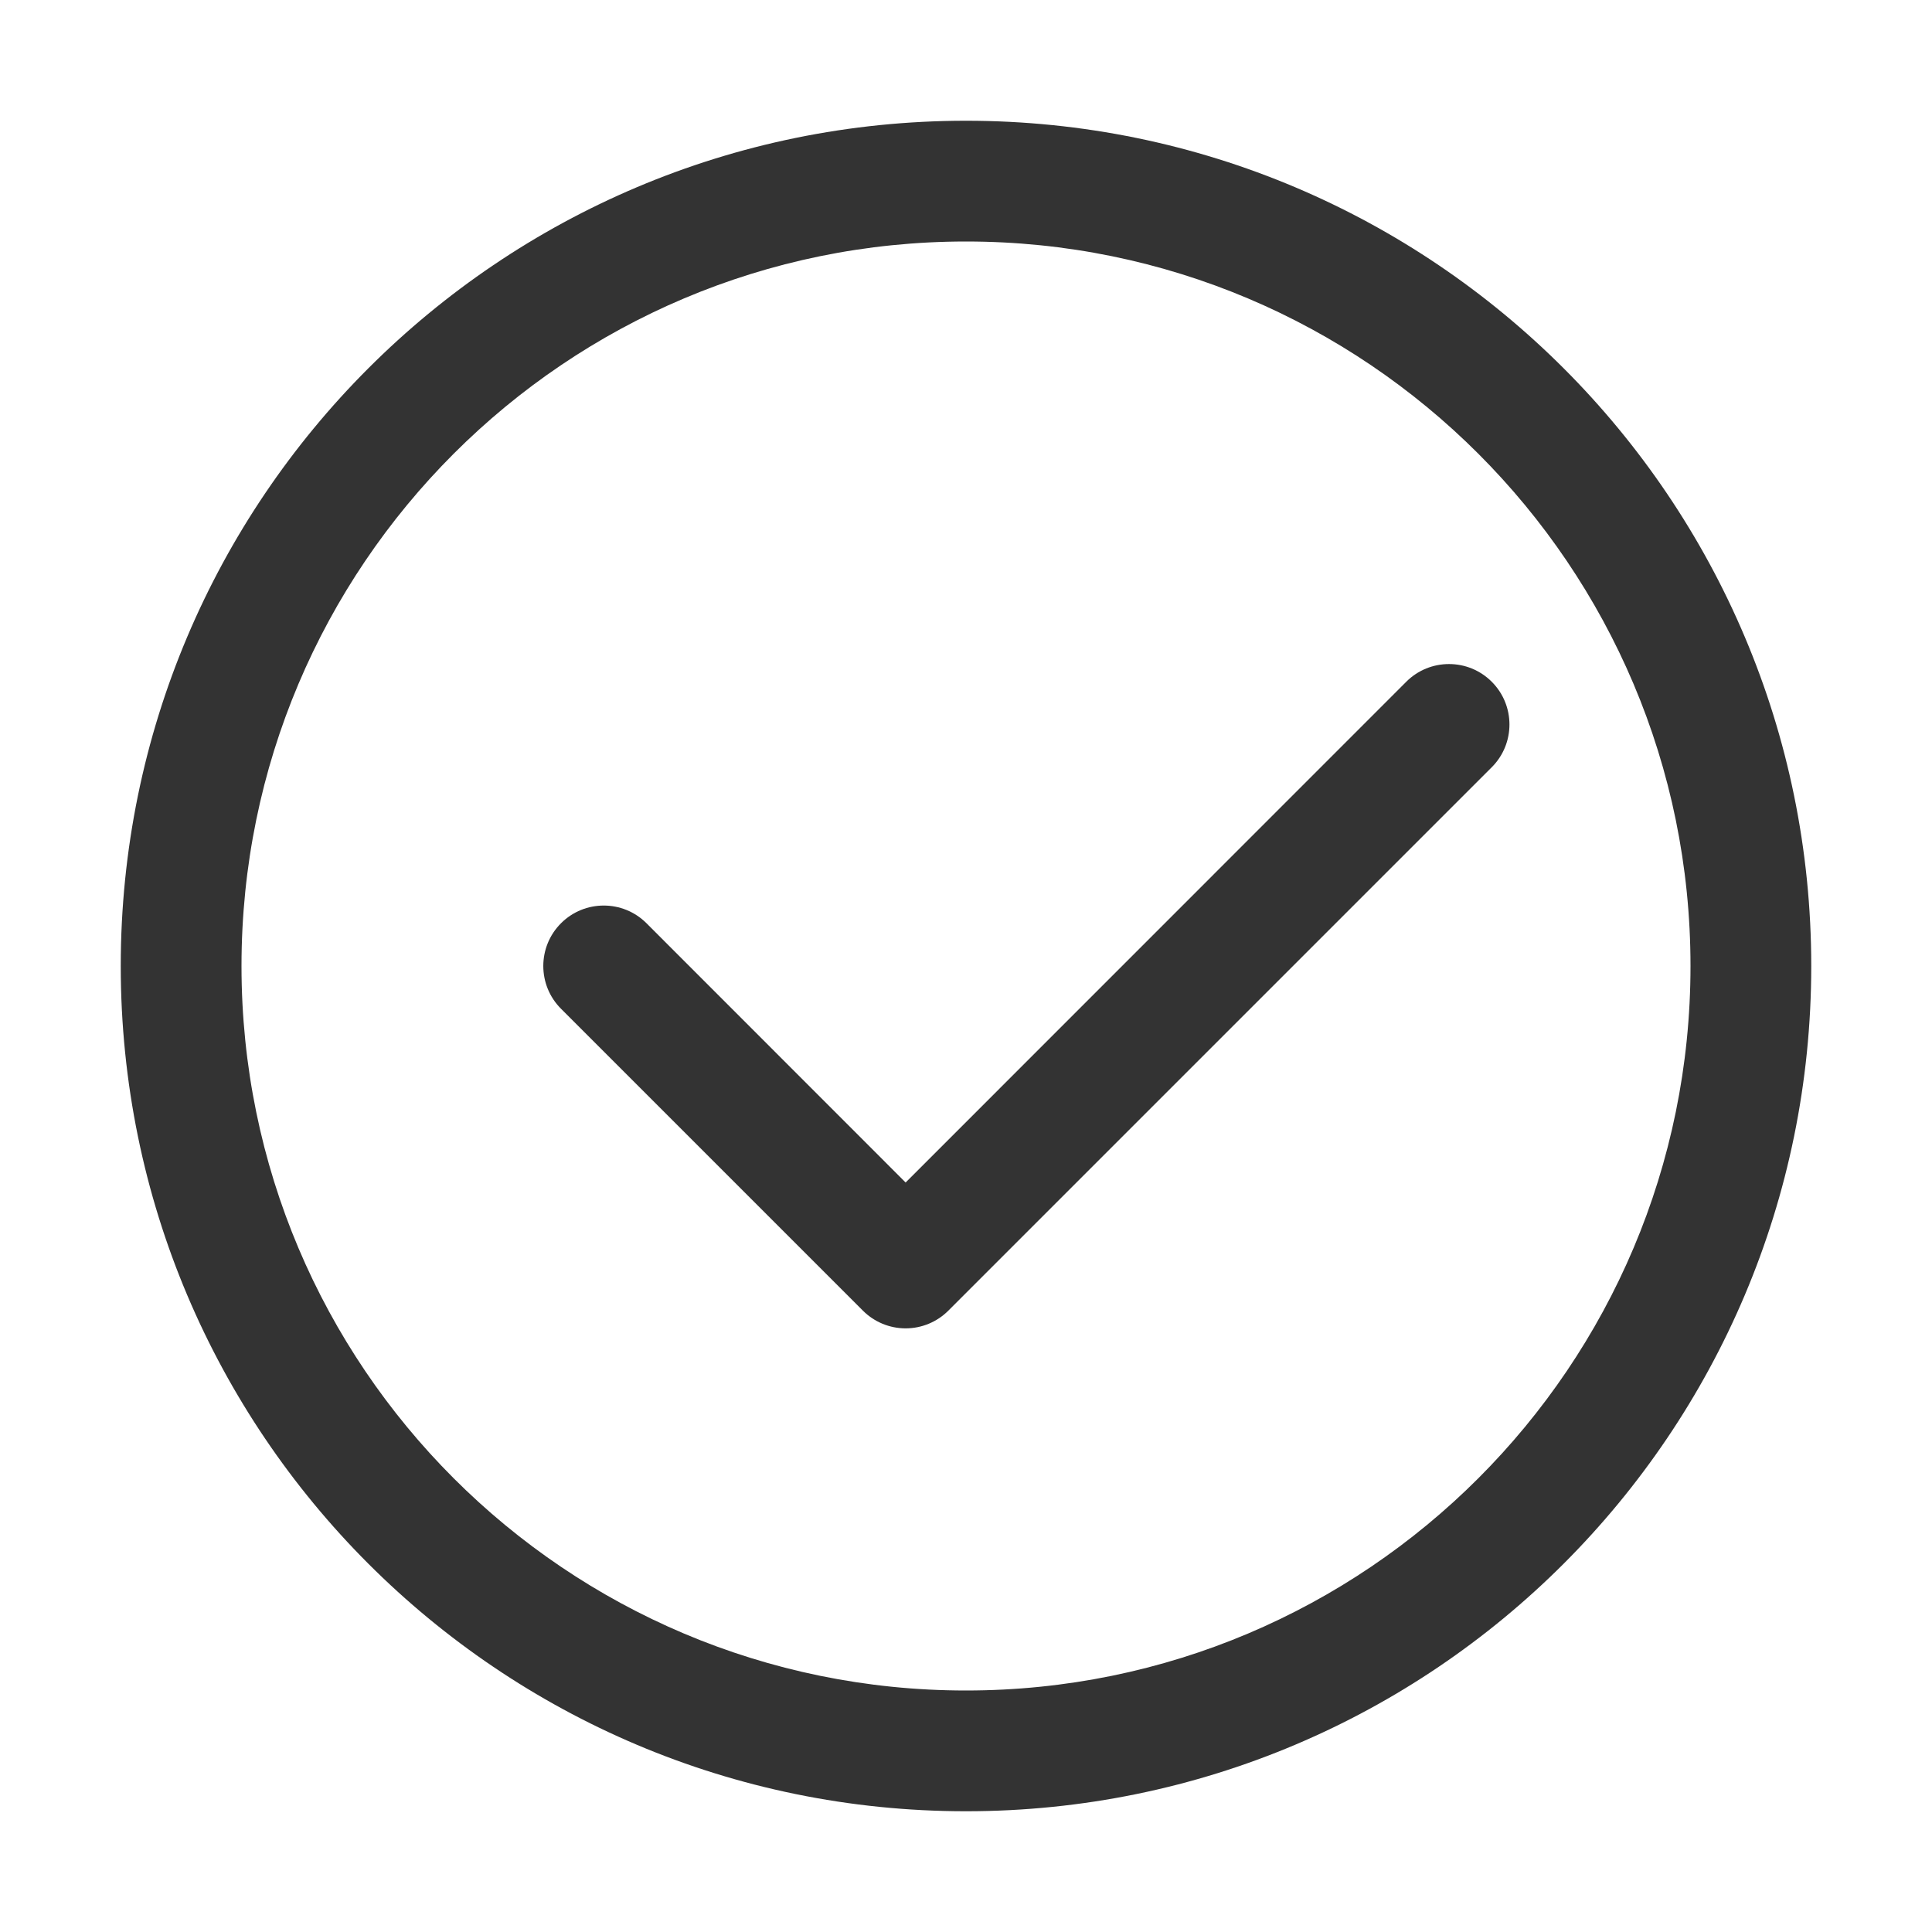
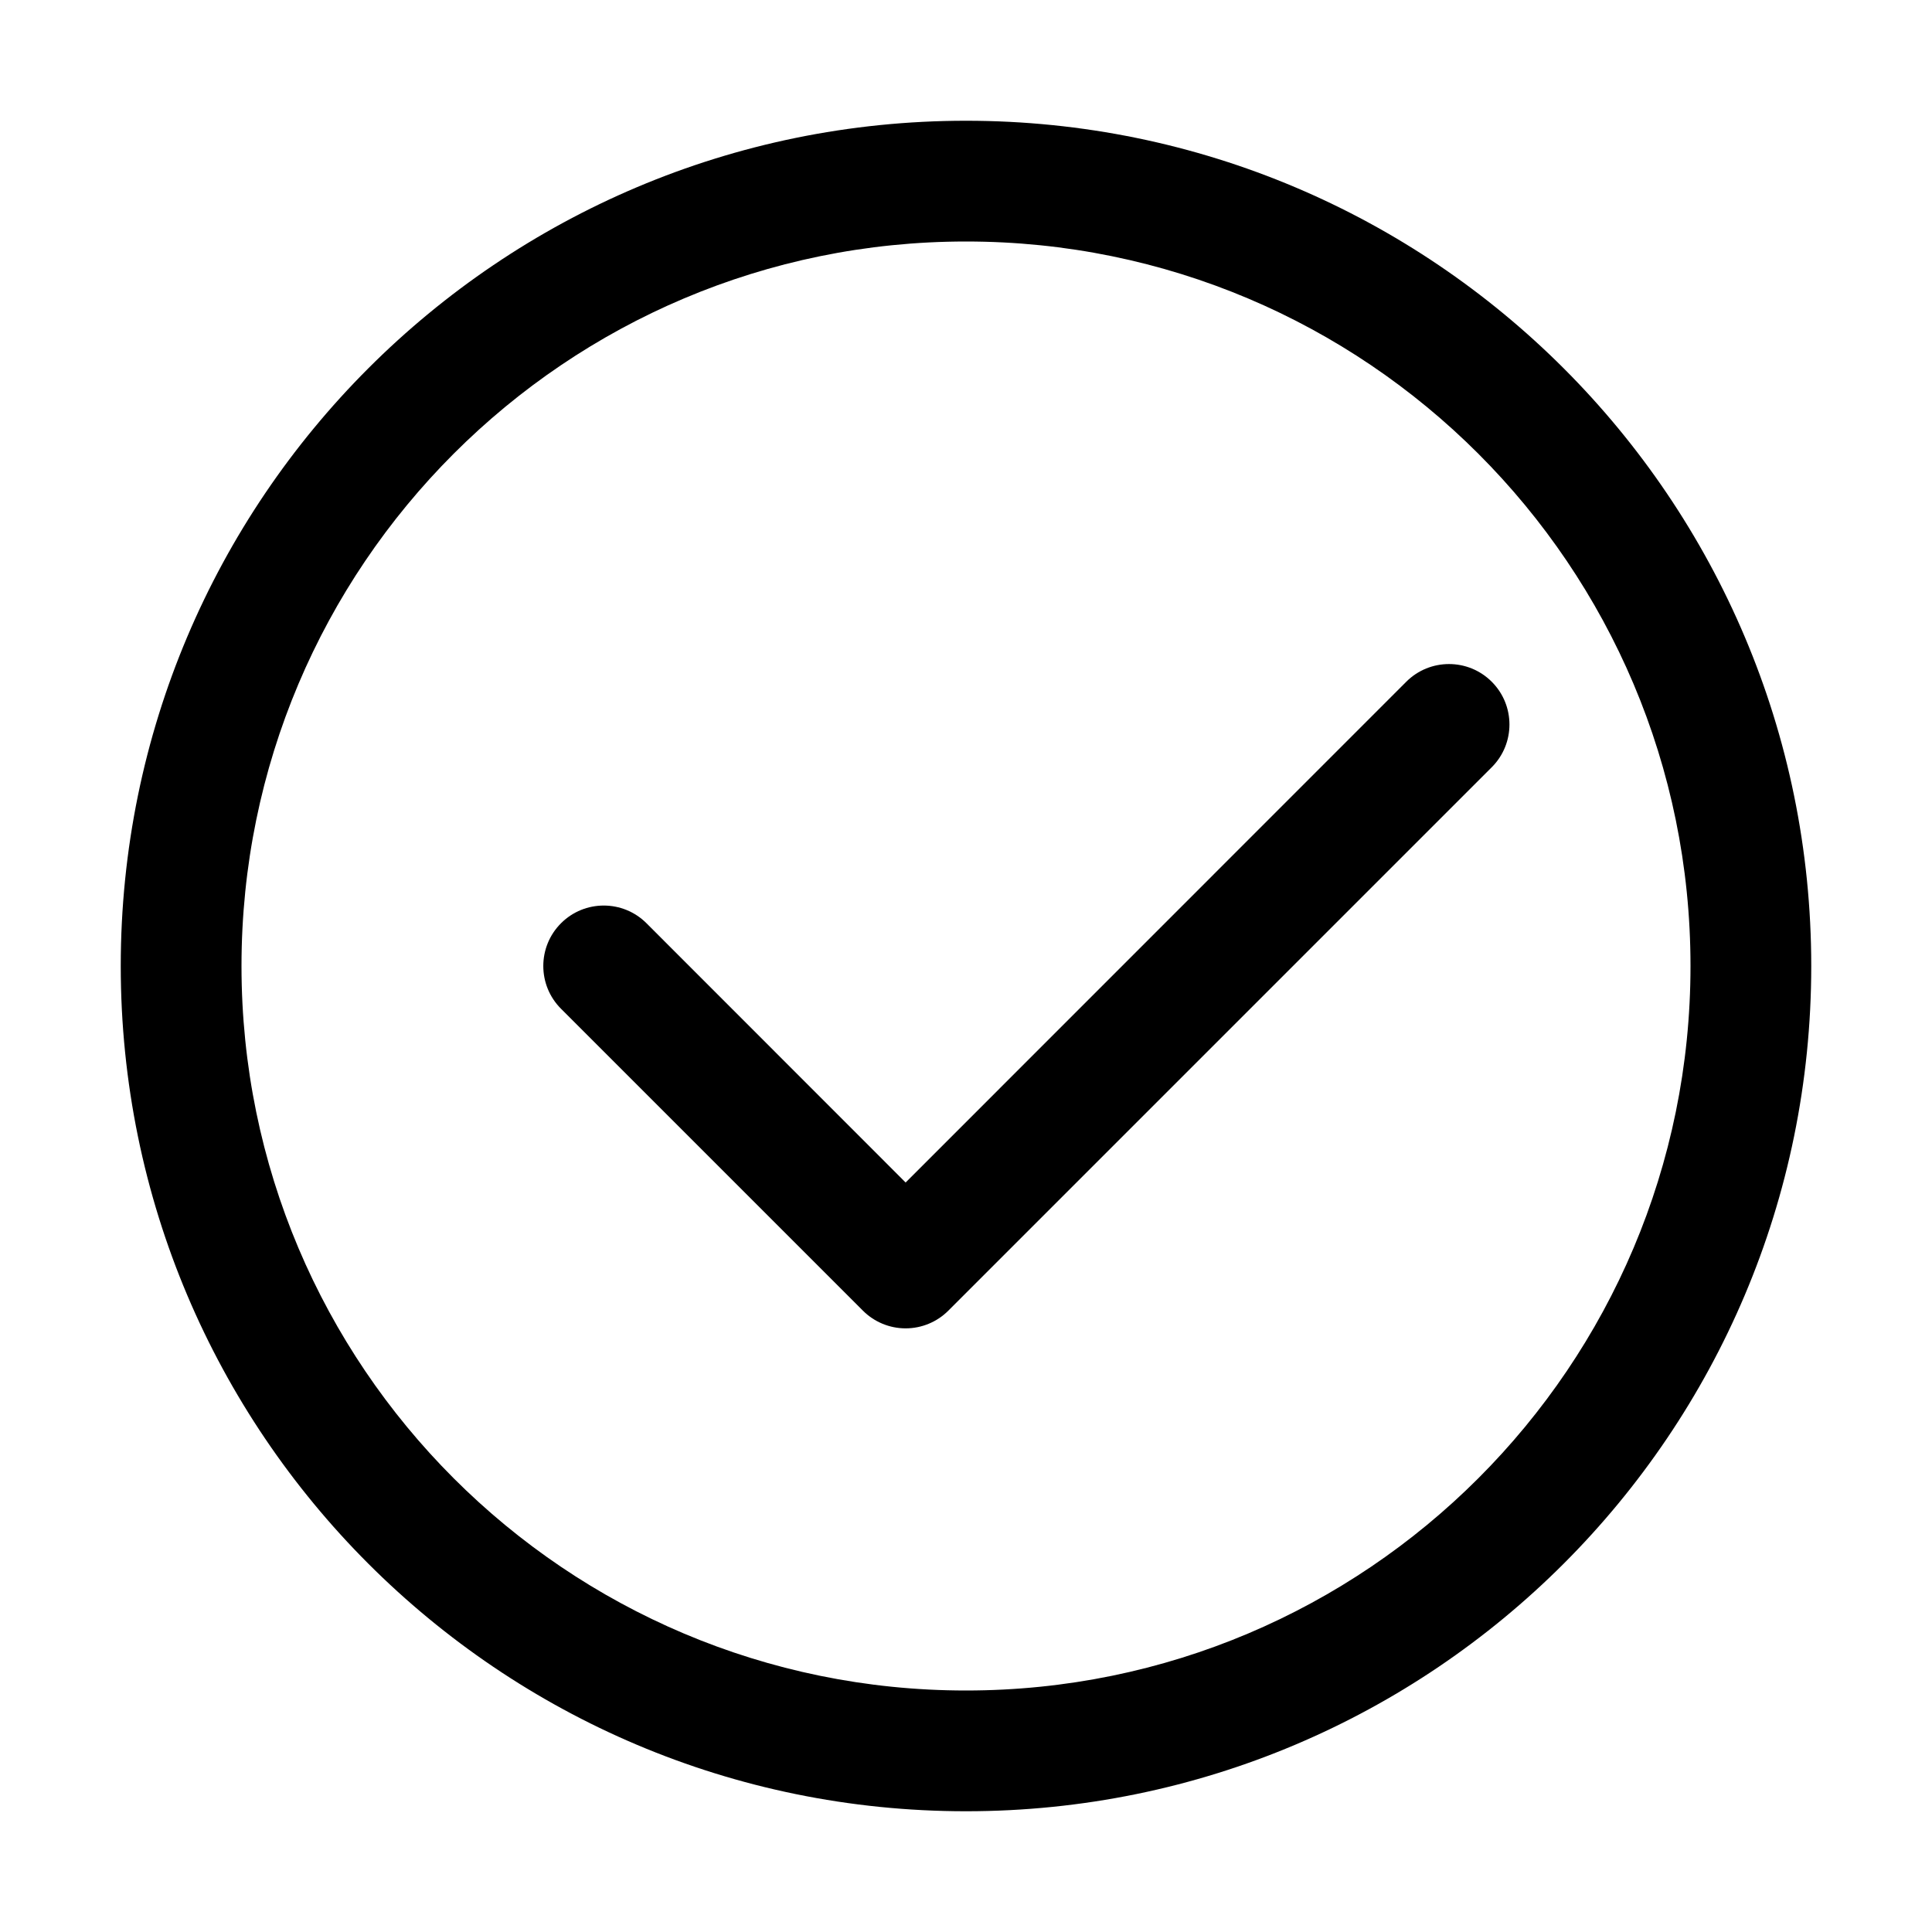
<svg xmlns="http://www.w3.org/2000/svg" class="icon" width="200" height="200" viewBox="0 0 1024 1024">
-   <path fill="#333" d="M512 896a384 384 0 100-768 384 384 0 000 768zm0 64a448 448 0 110-896 448 448 0 010 896z" />
-   <path fill="#333" d="M745.344 361.344a32 32 0 0145.312 45.312l-288 288a32 32 0 01-45.312 0l-160-160a32 32 0 1145.312-45.312L480 626.752l265.344-265.408z" />
+   <path fill="currentColor" d="M512 896a384 384 0 100-768 384 384 0 000 768zm0 64a448 448 0 110-896 448 448 0 010 896z" />
+   <path fill="currentColor" d="M745.344 361.344a32 32 0 0145.312 45.312l-288 288a32 32 0 01-45.312 0l-160-160a32 32 0 1145.312-45.312L480 626.752l265.344-265.408z" />
</svg>
